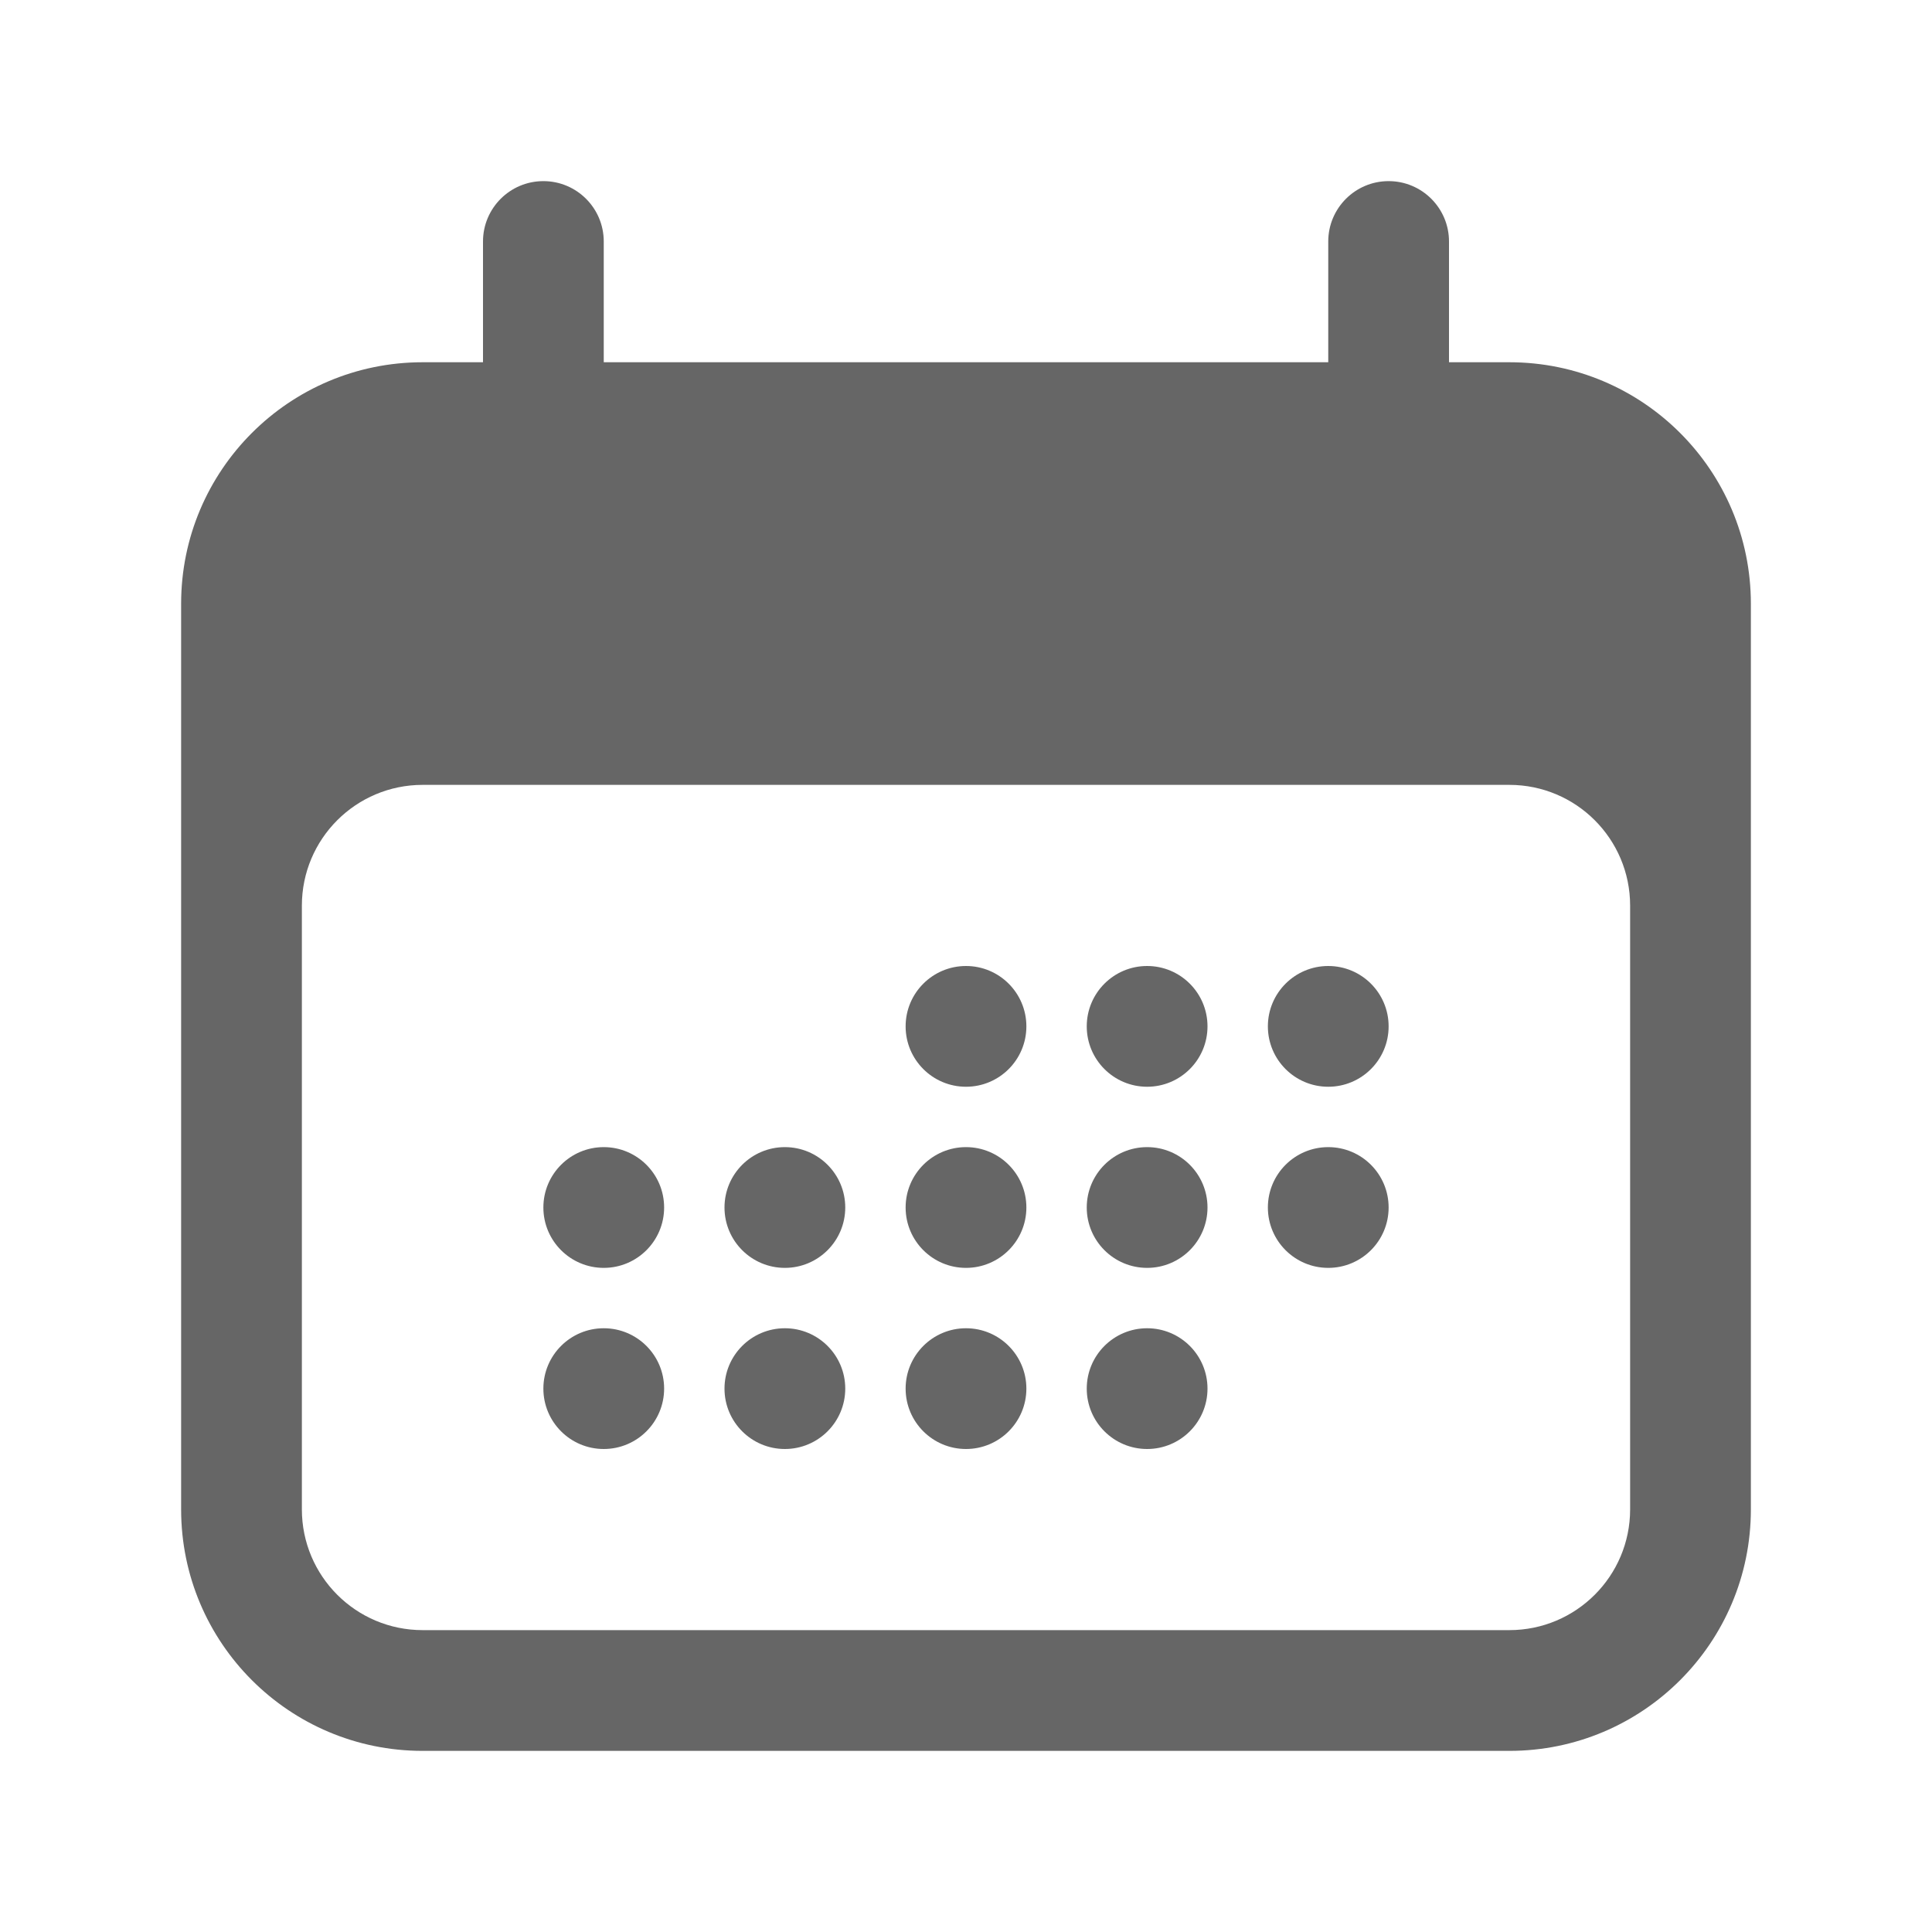
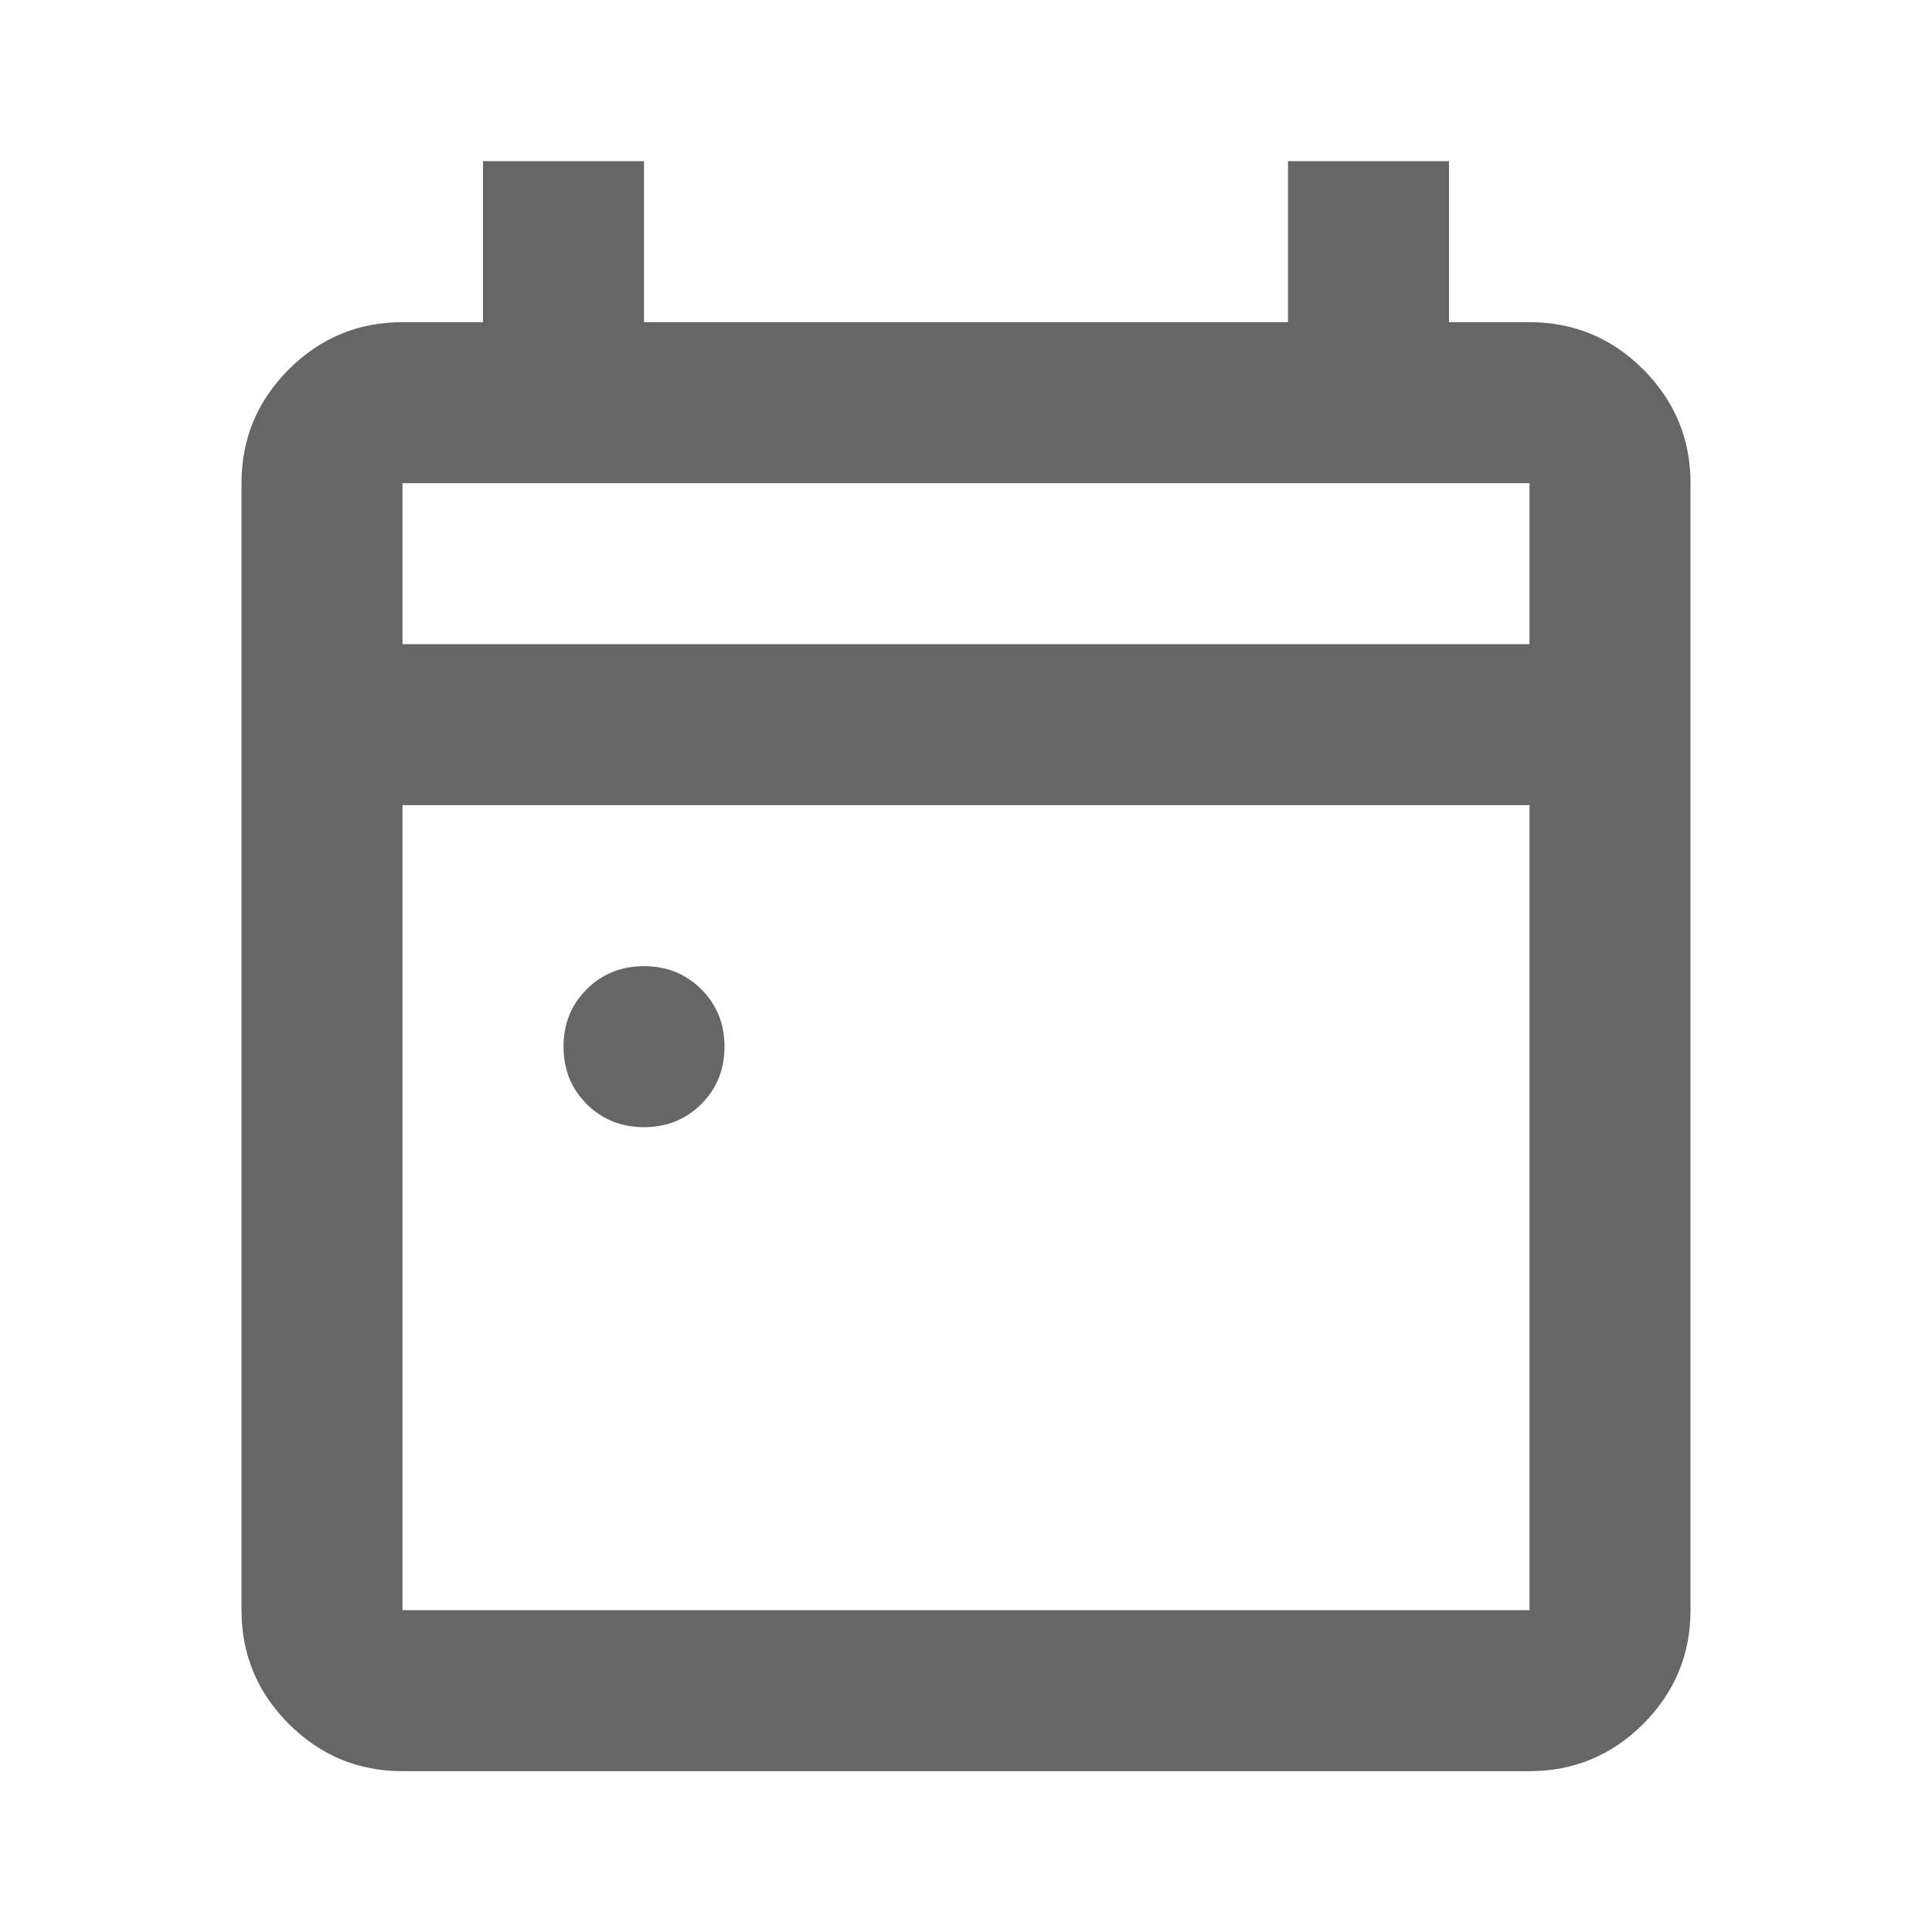
- <svg xmlns="http://www.w3.org/2000/svg" viewBox="0 0 24 24" fill="#666666" class="size-6">
-   <path d="M12.75 12.75a.75.75 0 1 1-1.5 0 .75.75 0 0 1 1.5 0ZM7.5 15.75a.75.75 0 1 0 0-1.5.75.75 0 0 0 0 1.5ZM8.25 17.25a.75.75 0 1 1-1.5 0 .75.75 0 0 1 1.5 0ZM9.75 15.75a.75.75 0 1 0 0-1.5.75.75 0 0 0 0 1.5ZM10.5 17.25a.75.75 0 1 1-1.5 0 .75.75 0 0 1 1.5 0ZM12 15.75a.75.75 0 1 0 0-1.5.75.75 0 0 0 0 1.5ZM12.75 17.25a.75.75 0 1 1-1.5 0 .75.75 0 0 1 1.5 0ZM14.25 15.75a.75.75 0 1 0 0-1.5.75.75 0 0 0 0 1.5ZM15 17.25a.75.75 0 1 1-1.5 0 .75.75 0 0 1 1.5 0ZM16.5 15.75a.75.75 0 1 0 0-1.5.75.75 0 0 0 0 1.5ZM15 12.75a.75.75 0 1 1-1.5 0 .75.75 0 0 1 1.5 0ZM16.5 13.5a.75.75 0 1 0 0-1.5.75.75 0 0 0 0 1.5Z" />
-   <path fill-rule="evenodd" d="M6.75 2.25A.75.75 0 0 1 7.5 3v1.5h9V3A.75.75 0 0 1 18 3v1.5h.75a3 3 0 0 1 3 3v11.25a3 3 0 0 1-3 3H5.25a3 3 0 0 1-3-3V7.5a3 3 0 0 1 3-3H6V3a.75.75 0 0 1 .75-.75Zm13.5 9a1.5 1.5 0 0 0-1.5-1.5H5.25a1.5 1.5 0 0 0-1.5 1.5v7.5a1.5 1.5 0 0 0 1.5 1.5h13.5a1.5 1.5 0 0 0 1.5-1.5v-7.5Z" clip-rule="evenodd" />
+ <svg xmlns="http://www.w3.org/2000/svg" width="24" height="24" viewBox="0 0 24 24" fill="none">
+   <path d="M5 22.002C4.45 22.002 3.979 21.806 3.587 21.415C3.196 21.023 3 20.552 3 20.002V6.002C3 5.452 3.196 4.981 3.587 4.589C3.979 4.198 4.45 4.002 5 4.002H6V2.002H8V4.002H16V2.002H18V4.002H19C19.55 4.002 20.021 4.198 20.413 4.589C20.804 4.981 21 5.452 21 6.002V20.002C21 20.552 20.804 21.023 20.413 21.415C20.021 21.806 19.55 22.002 19 22.002H5ZM5 20.002H19V10.002H5V20.002ZM5 8.002H19V6.002H5V8.002ZM8 14.002C7.717 14.002 7.479 13.906 7.287 13.714C7.096 13.523 7 13.285 7 13.002C7 12.719 7.096 12.481 7.287 12.29C7.479 12.098 7.717 12.002 8 12.002C8.283 12.002 8.521 12.098 8.713 12.29C8.904 12.481 9 12.719 9 13.002C9 13.285 8.904 13.523 8.713 13.714C8.521 13.906 8.283 14.002 8 14.002Z" fill="#666666" />
</svg>
